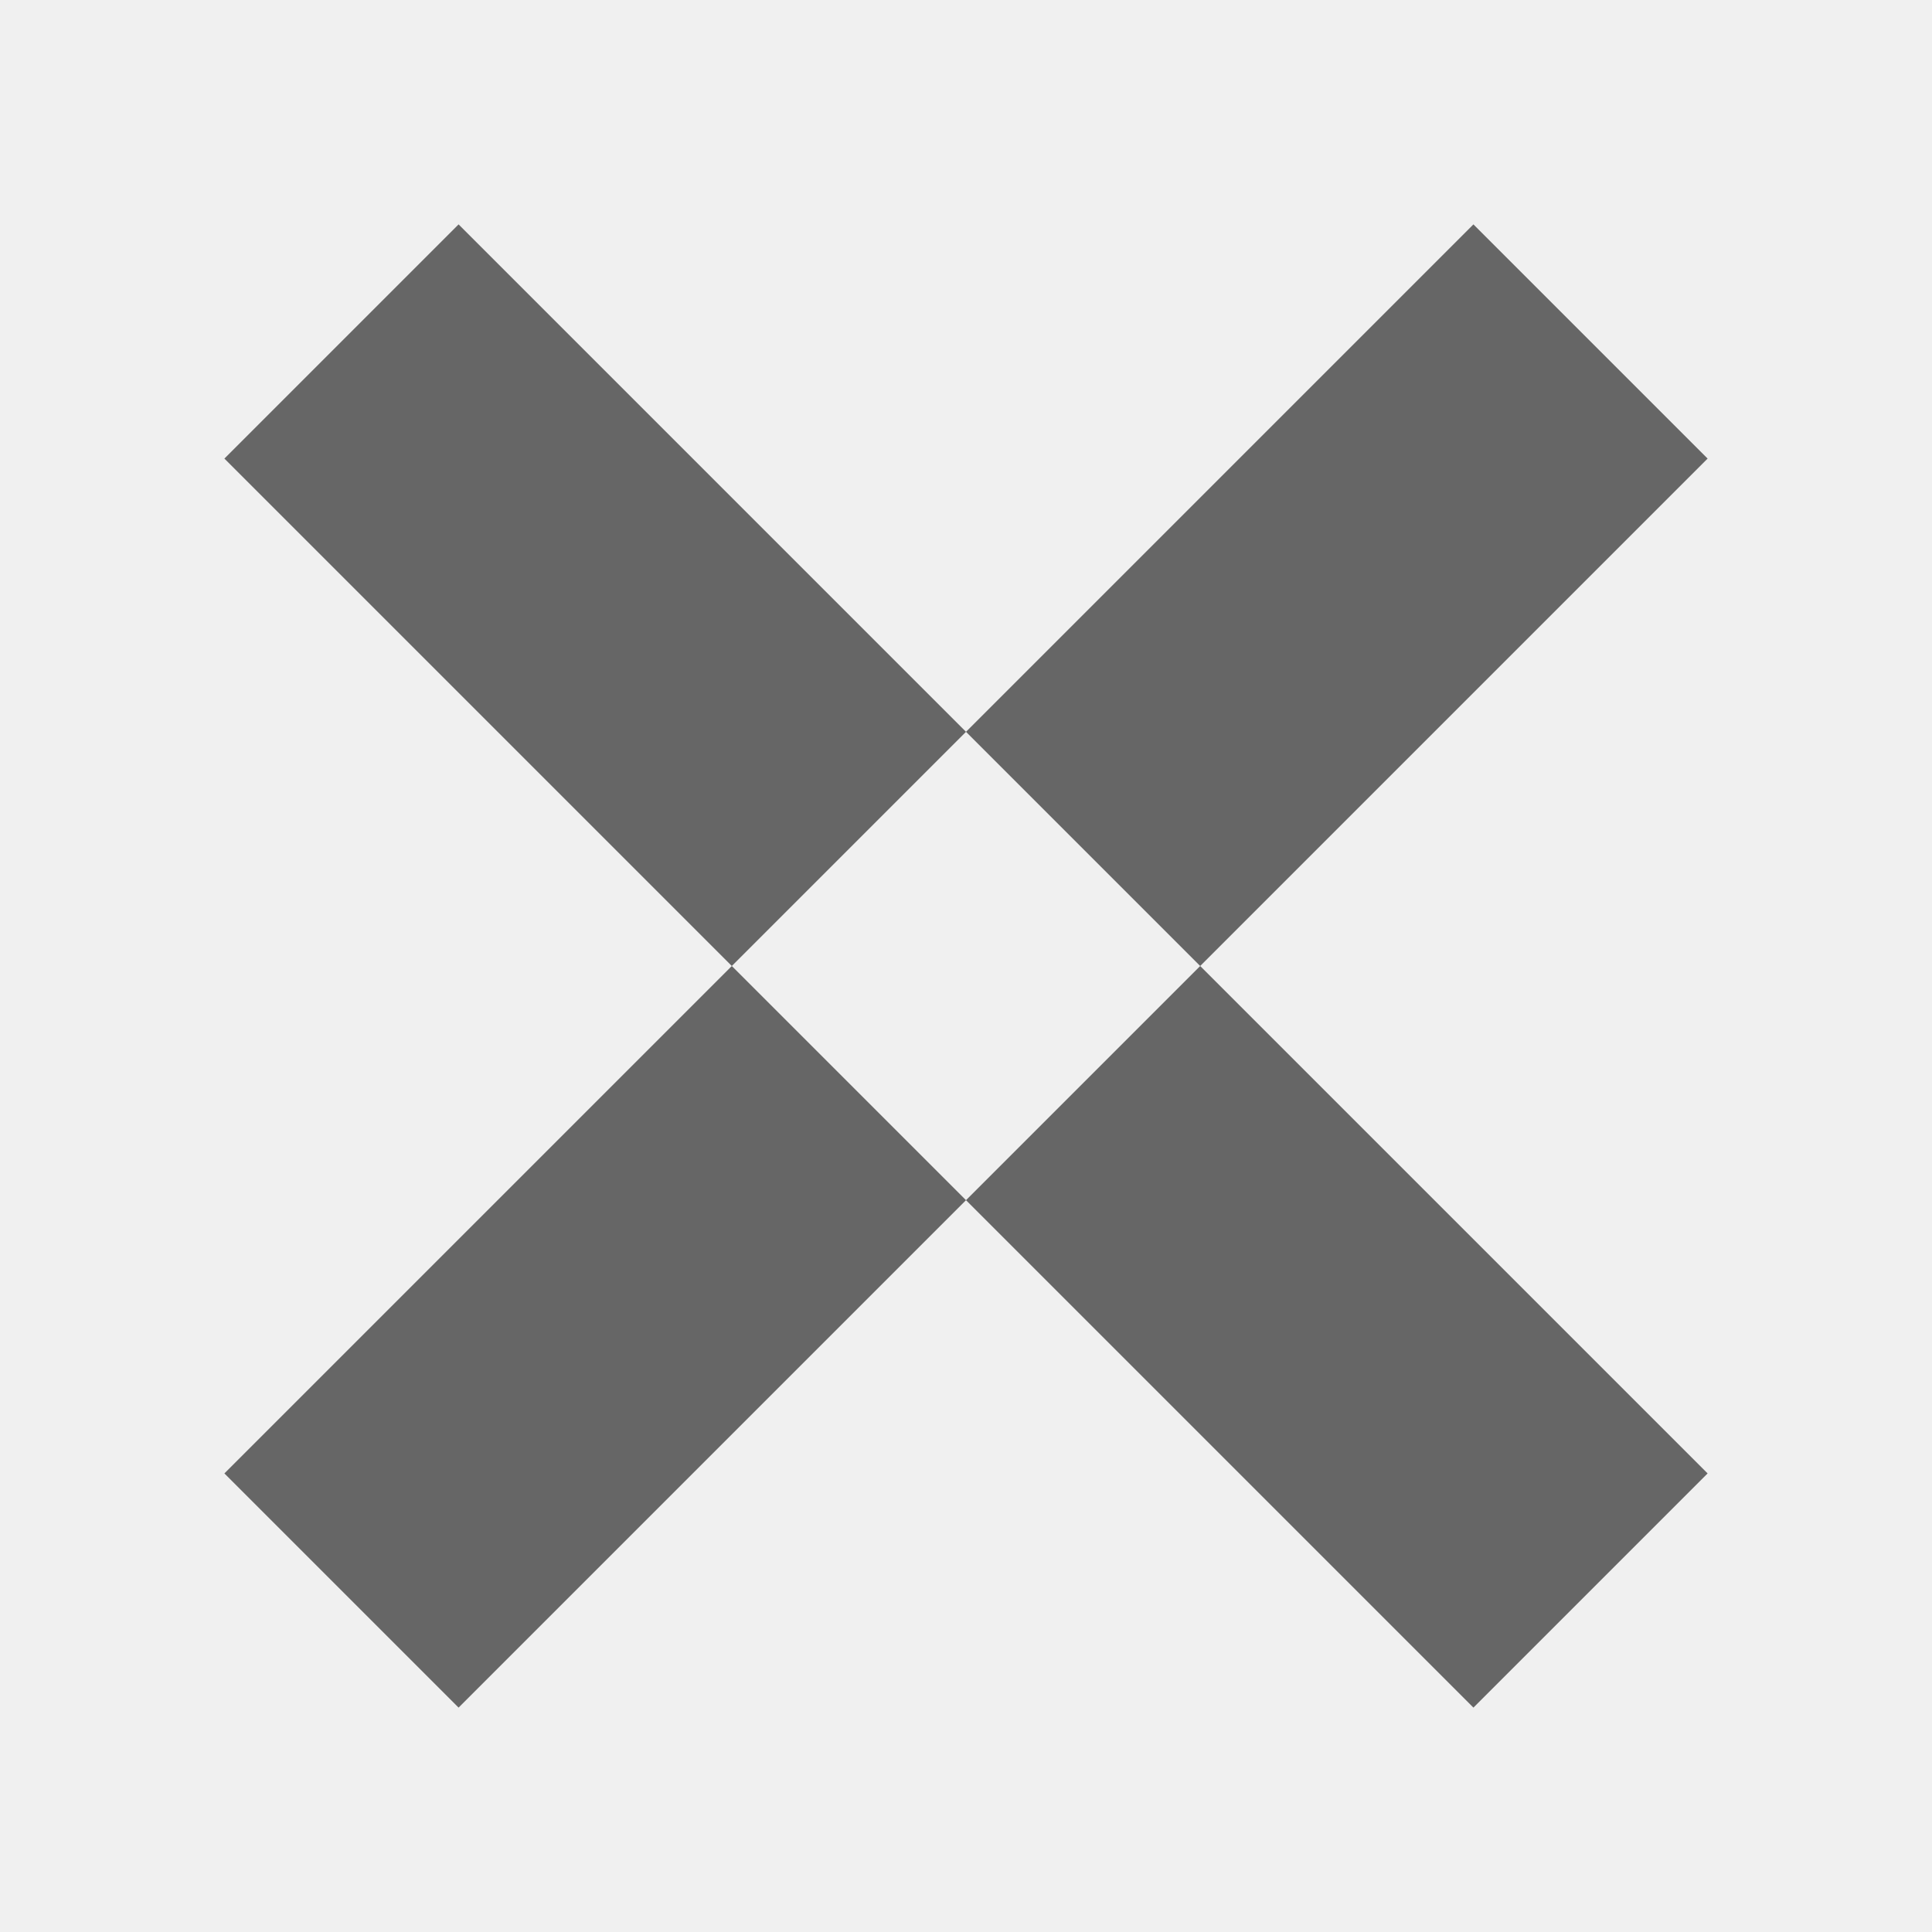
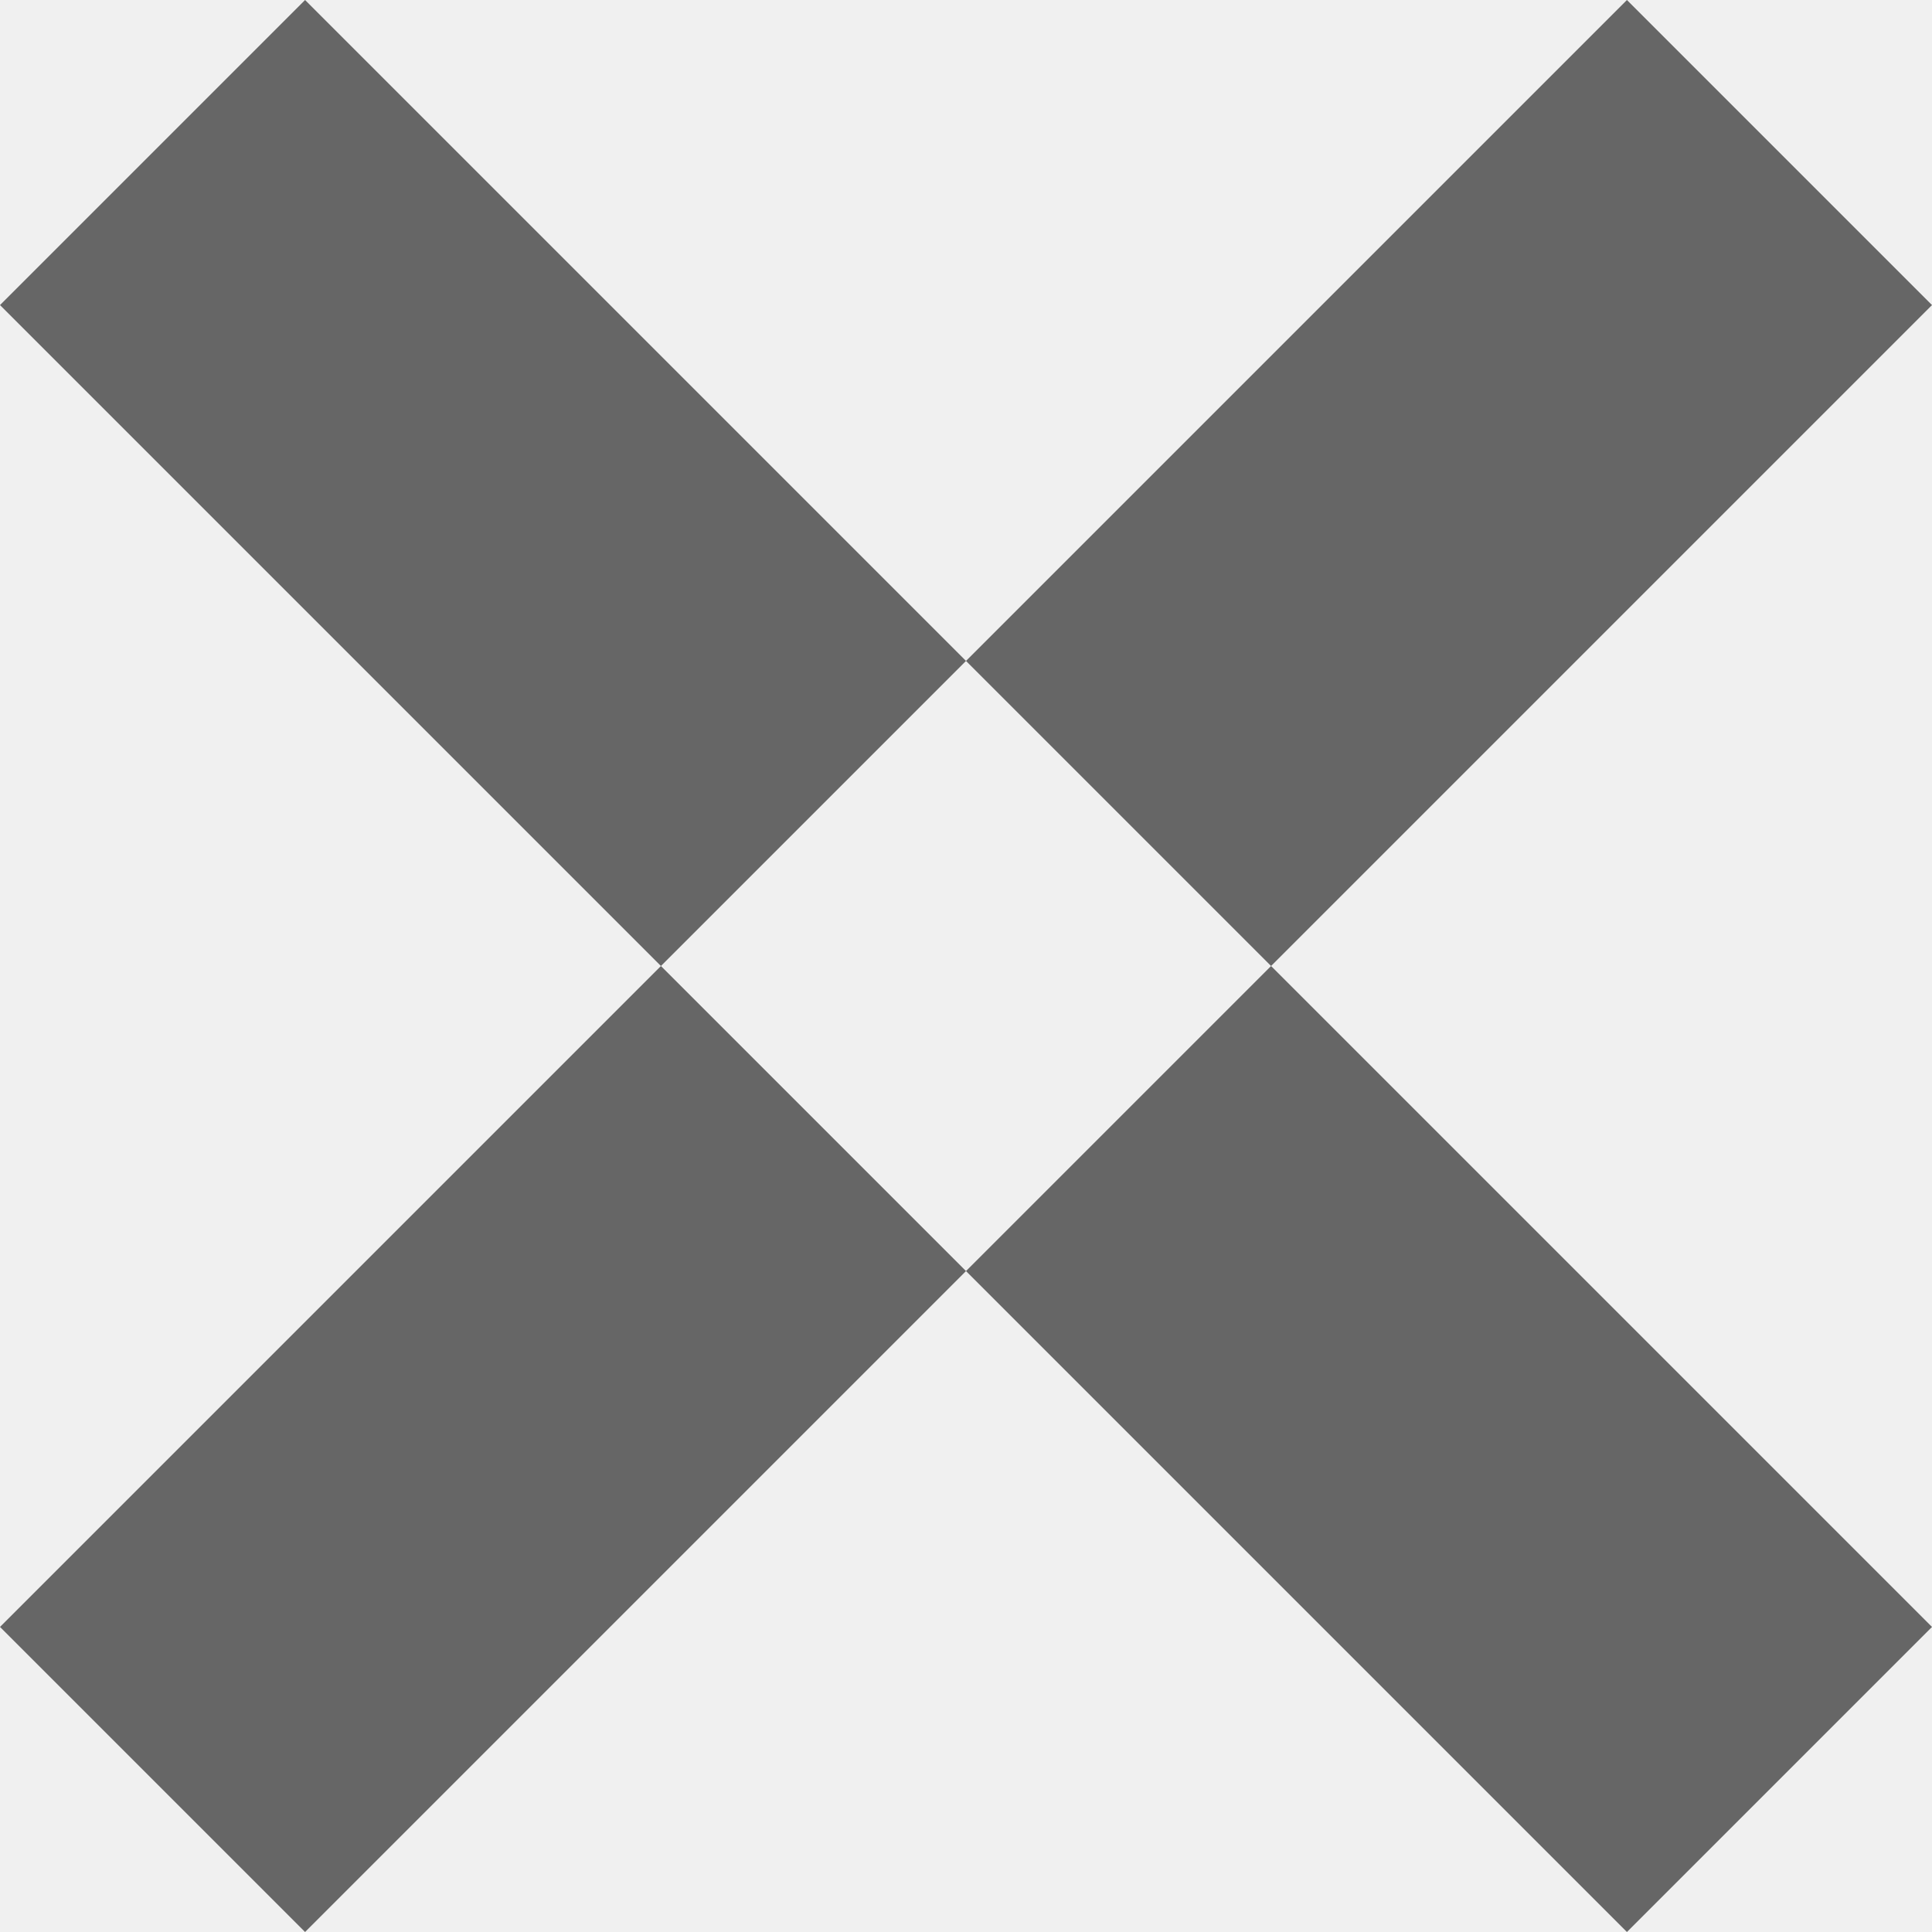
<svg xmlns="http://www.w3.org/2000/svg" width="70" height="70" viewBox="0 0 70 70" fill="none">
-   <path fill-rule="evenodd" clip-rule="evenodd" d="M16.615 8.13L8.13 16.615L26.515 35L8.13 53.385L16.615 61.87L35 43.485L53.385 61.87L61.87 53.385L43.485 35L61.87 16.615L53.385 8.13L35 26.515L16.615 8.13ZM35 26.515L26.515 35L35 43.485L43.485 35L35 26.515Z" fill="#666666" />
+   <g clip-path="url(#clip0_228_21)">
+     <path fill-rule="evenodd" clip-rule="evenodd" d="M11.053 0L1.73676e-05 11.053L23.947 35L0 58.947L11.053 70L35 46.053L58.947 70L70 58.947L46.053 35L70 11.053L58.947 7.28063e-06L35 23.947L11.053 0ZM35 23.947L23.947 35L35 46.053L46.053 35L35 23.947Z" fill="#666666" />
+   </g>
+   <defs>
+     <clipPath id="clip0_228_21">
+       <rect width="70" height="70" fill="white" />
+     </clipPath>
+   </defs>
</svg>
